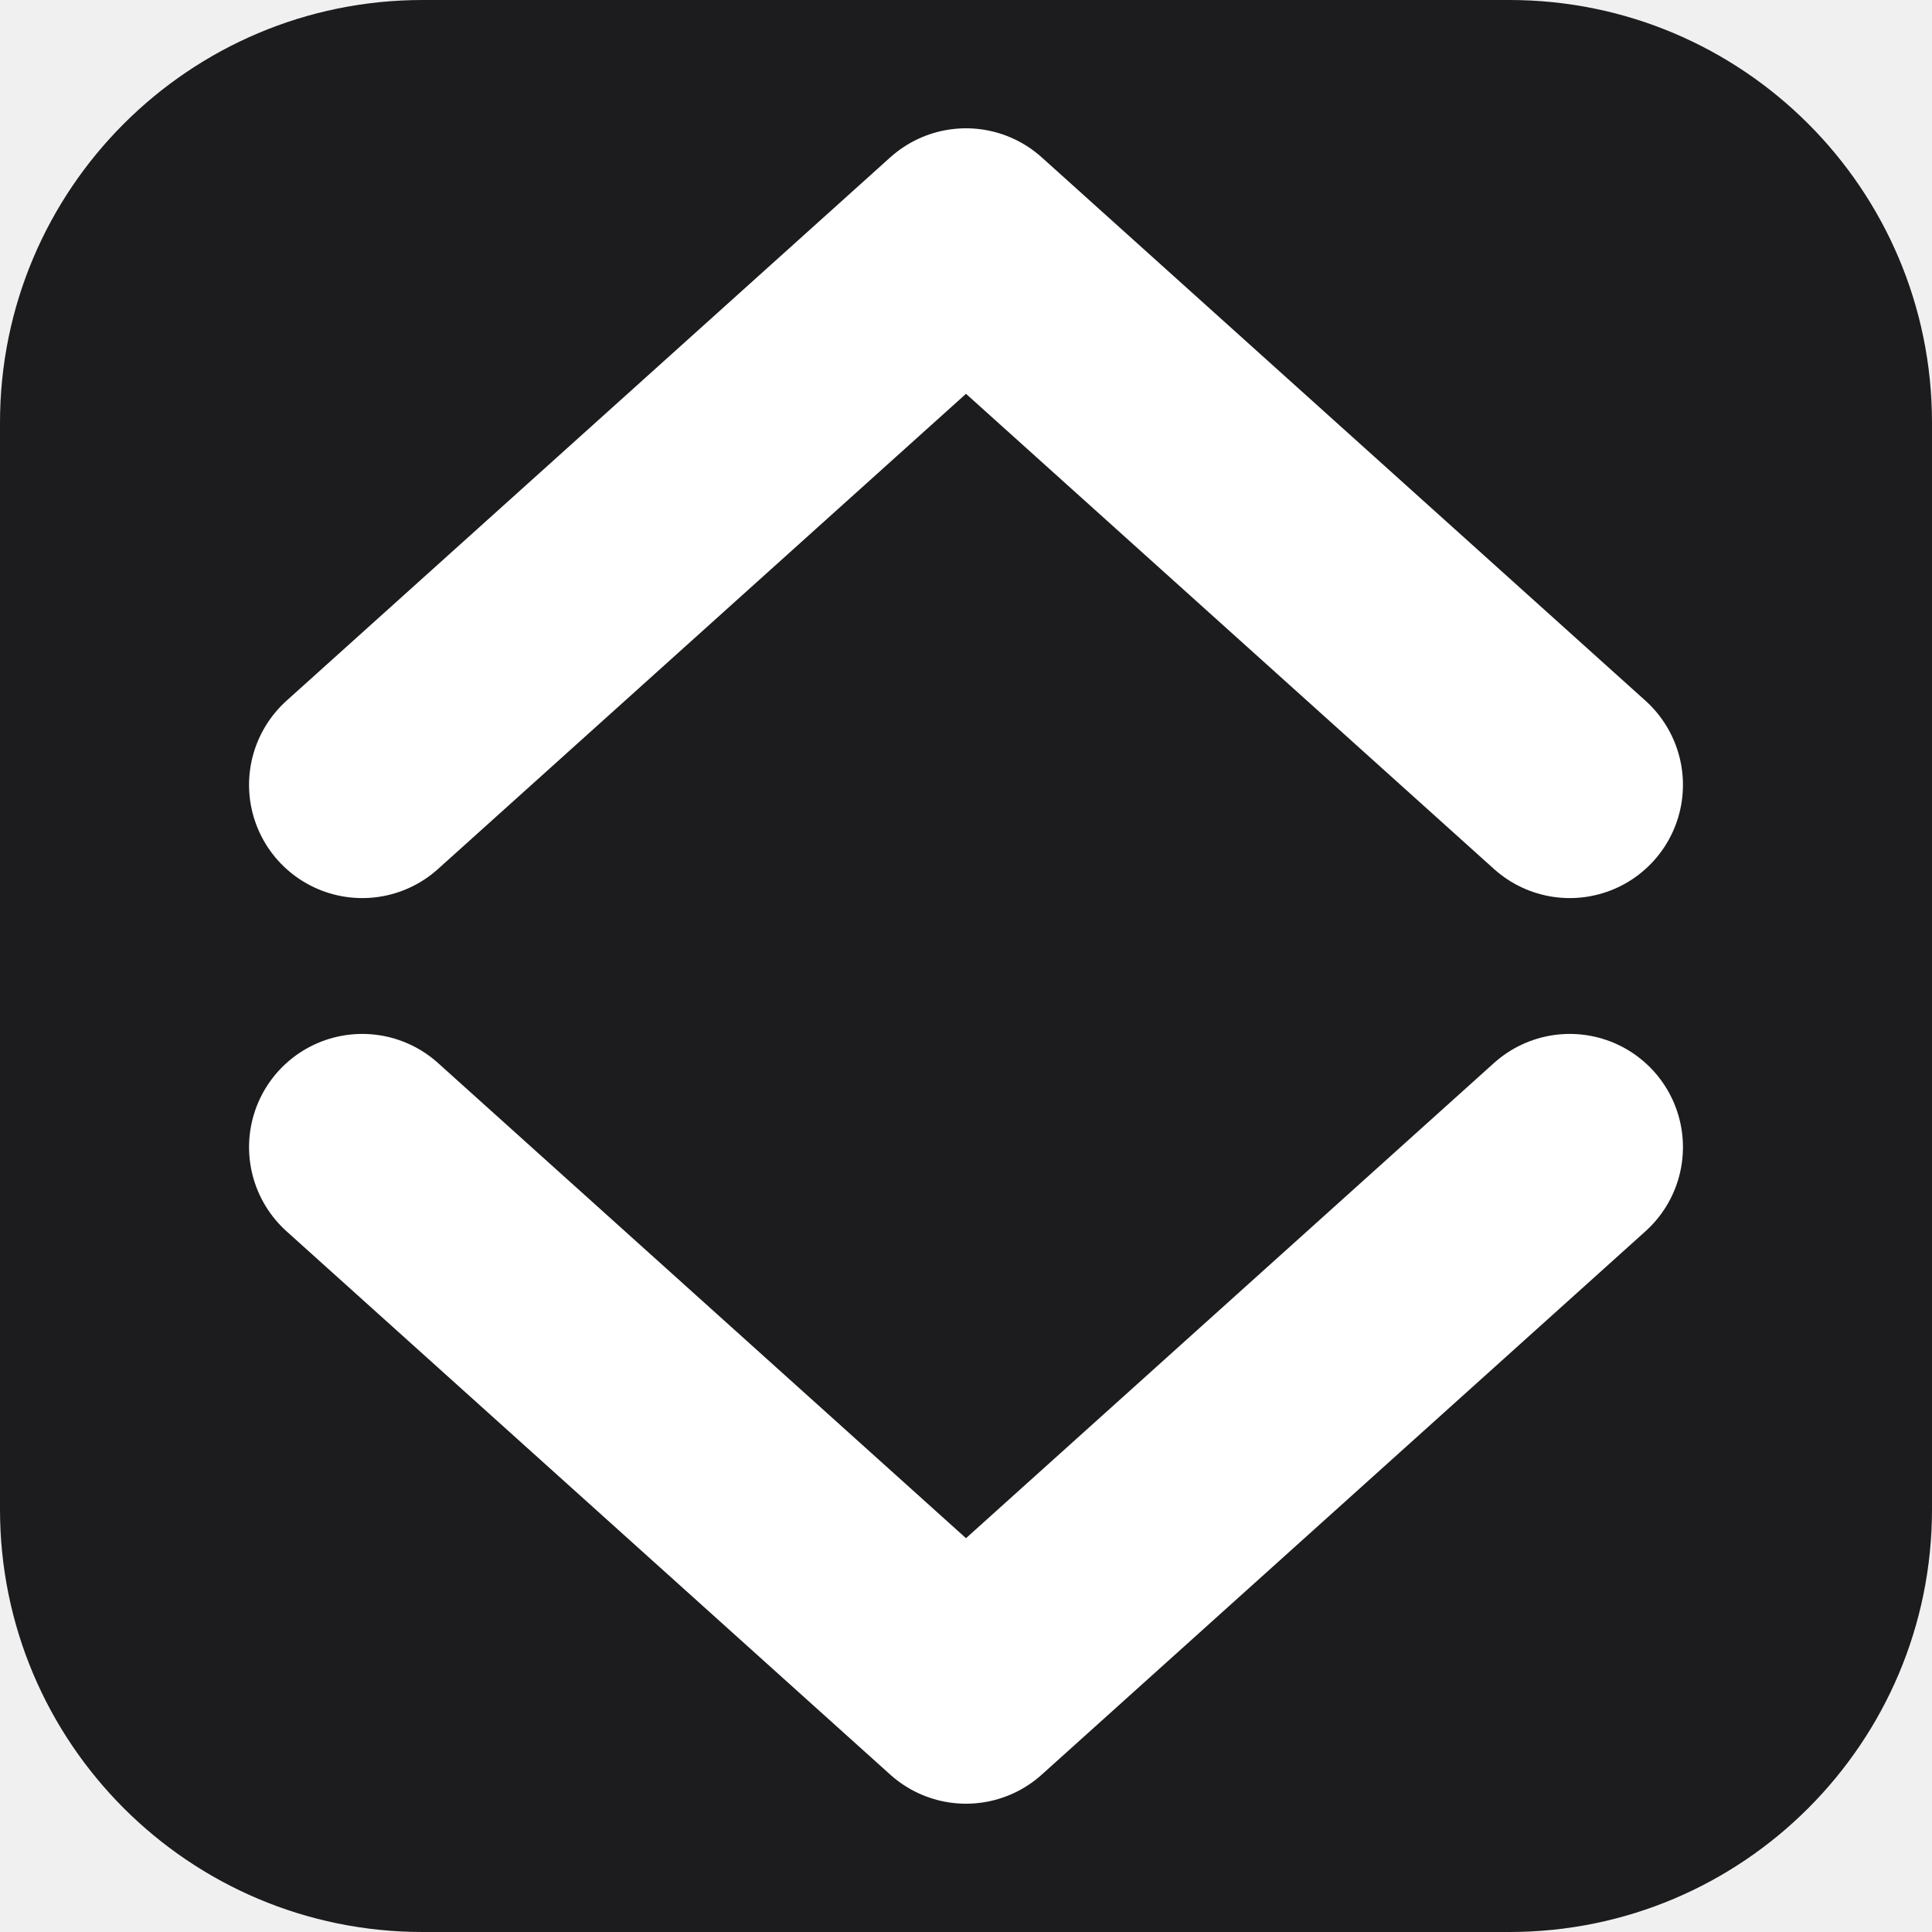
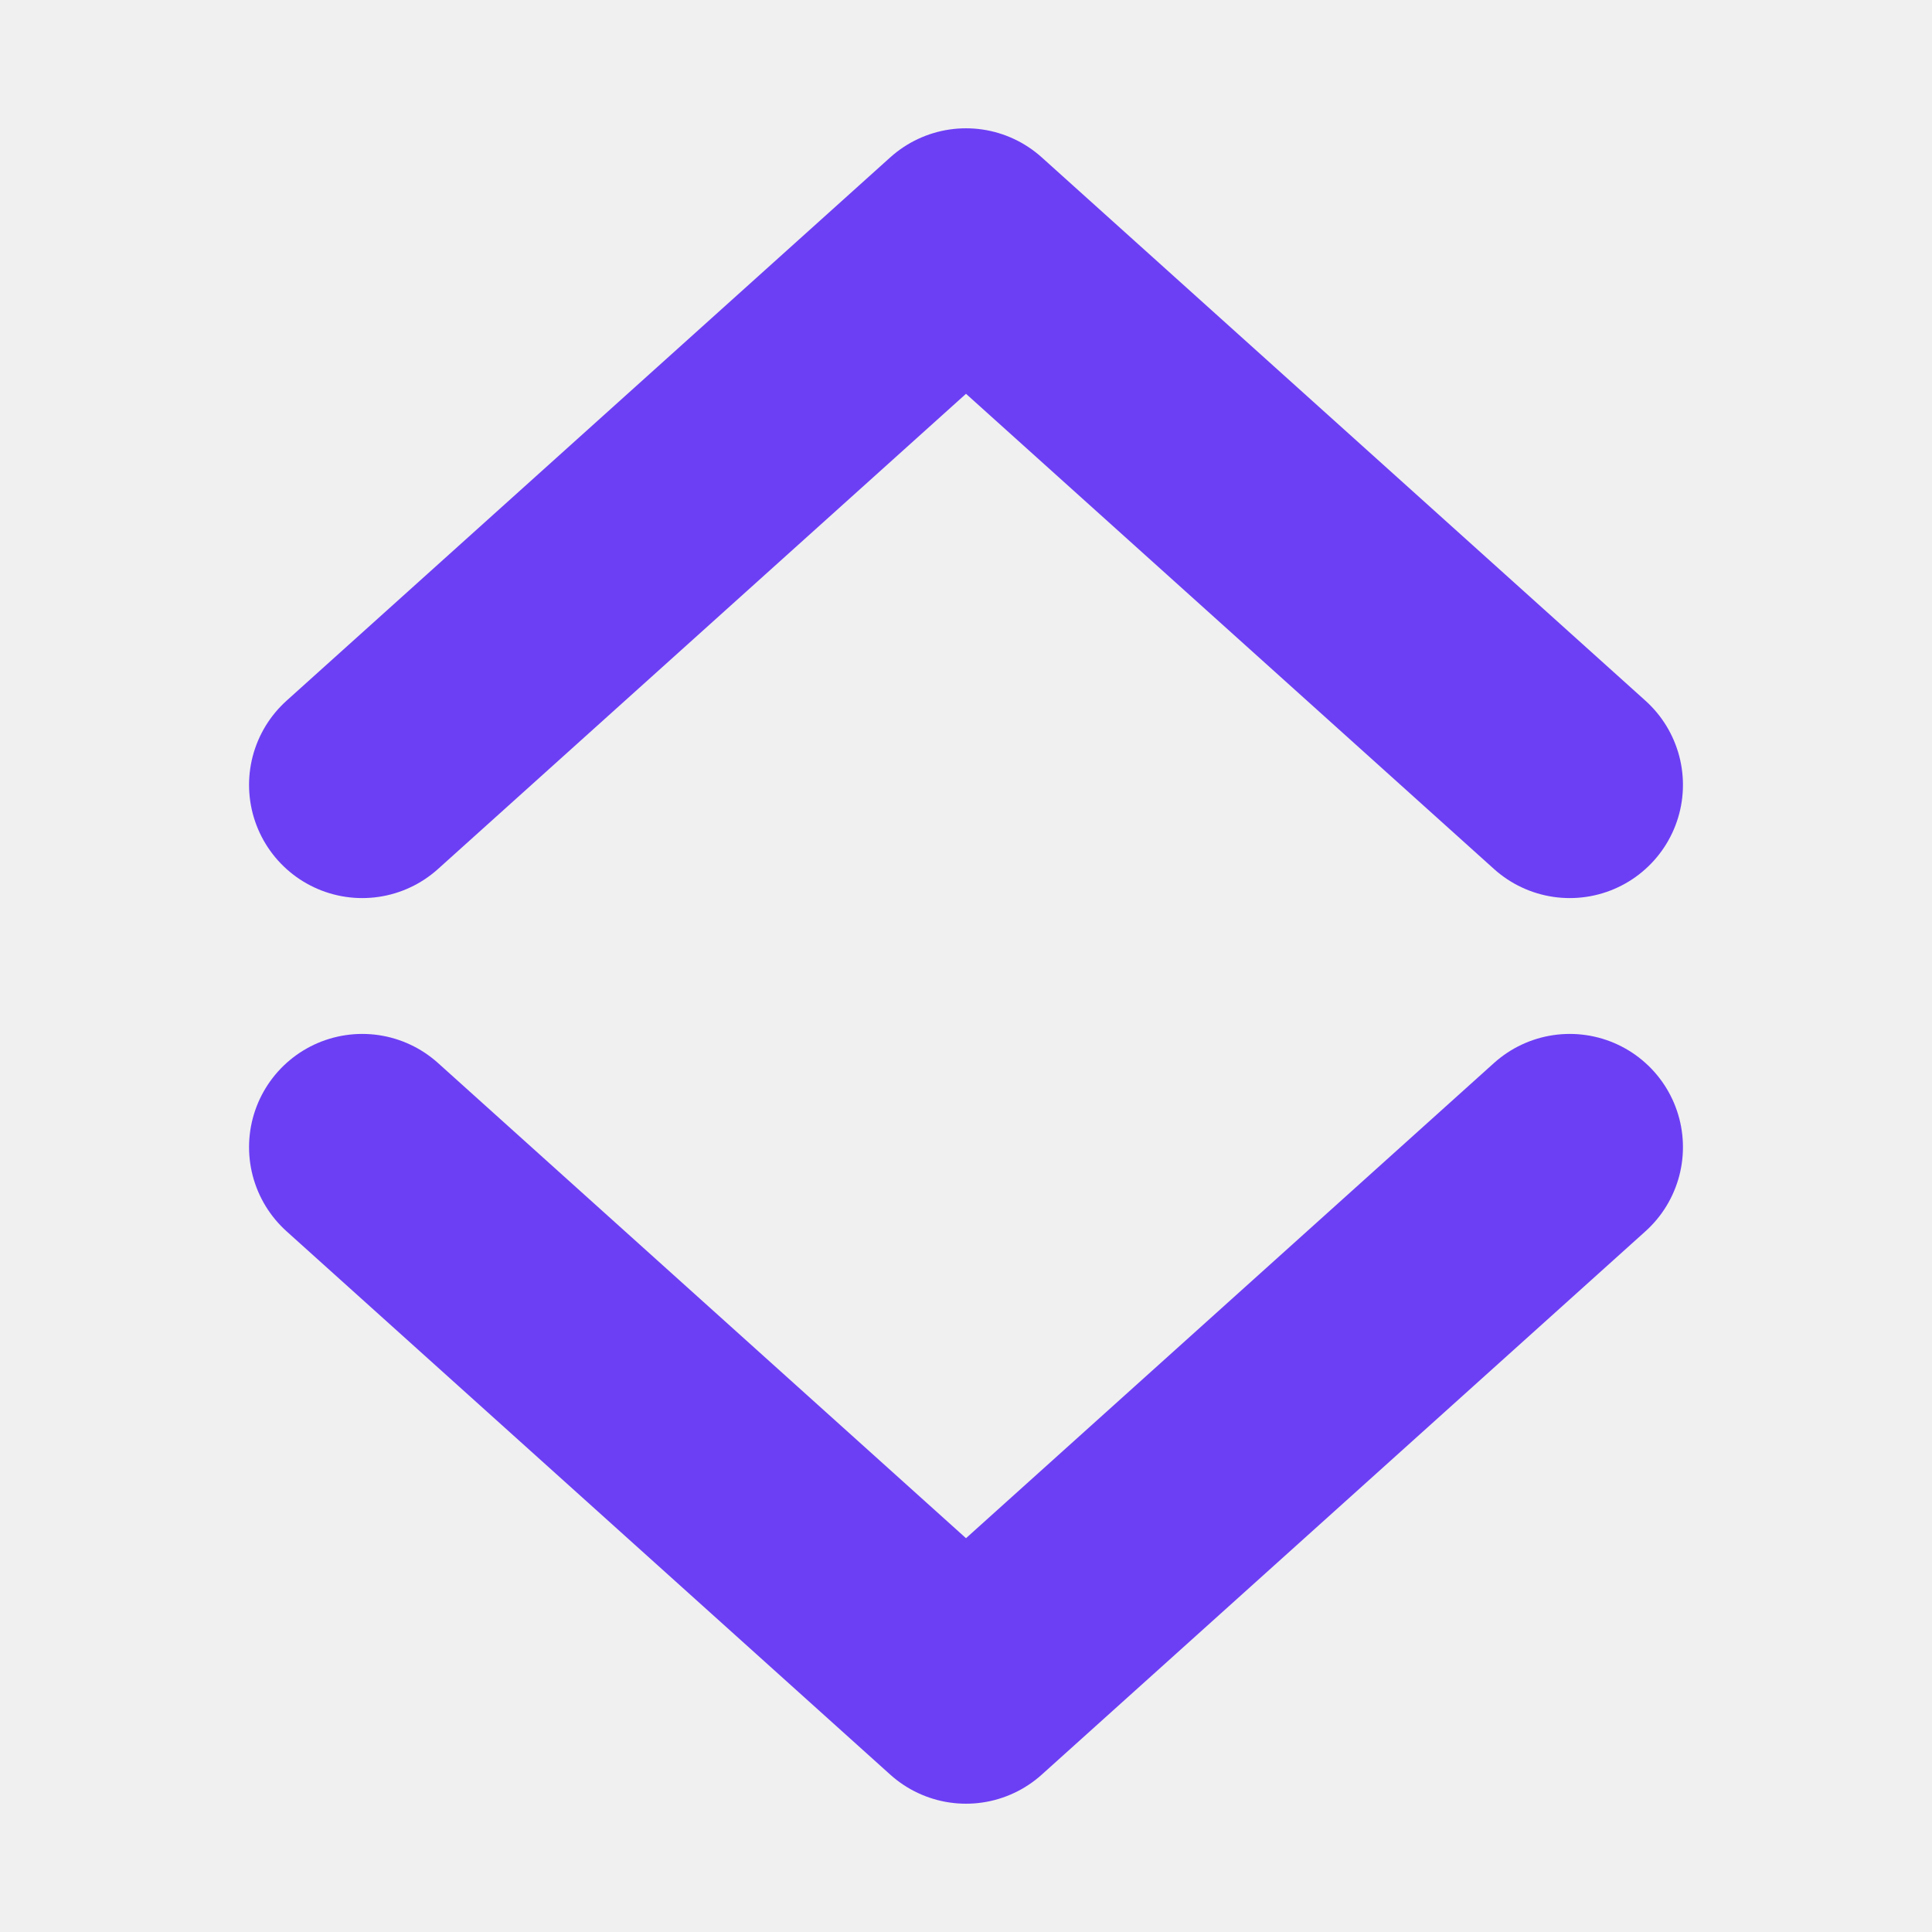
<svg xmlns="http://www.w3.org/2000/svg" width="512" height="512" viewBox="0 0 512 512" fill="none">
-   <rect width="512" height="512" rx="112" fill="#1c1c1e" />
-   <path d="M 96,208 L 256,64 L 416,208" stroke="white" stroke-width="60" stroke-linecap="round" stroke-linejoin="round" />
-   <path d="M 96,304 L 256,448 L 416,304" stroke="white" stroke-width="60" stroke-linecap="round" stroke-linejoin="round" />
+   <path d="M 96,208 L 256,64 L 416,208" stroke="#6C3FF5" stroke-width="60" stroke-linecap="round" stroke-linejoin="round" />
+   <path d="M 96,304 L 256,448 L 416,304" stroke="#6C3FF5" stroke-width="60" stroke-linecap="round" stroke-linejoin="round" />
</svg>
